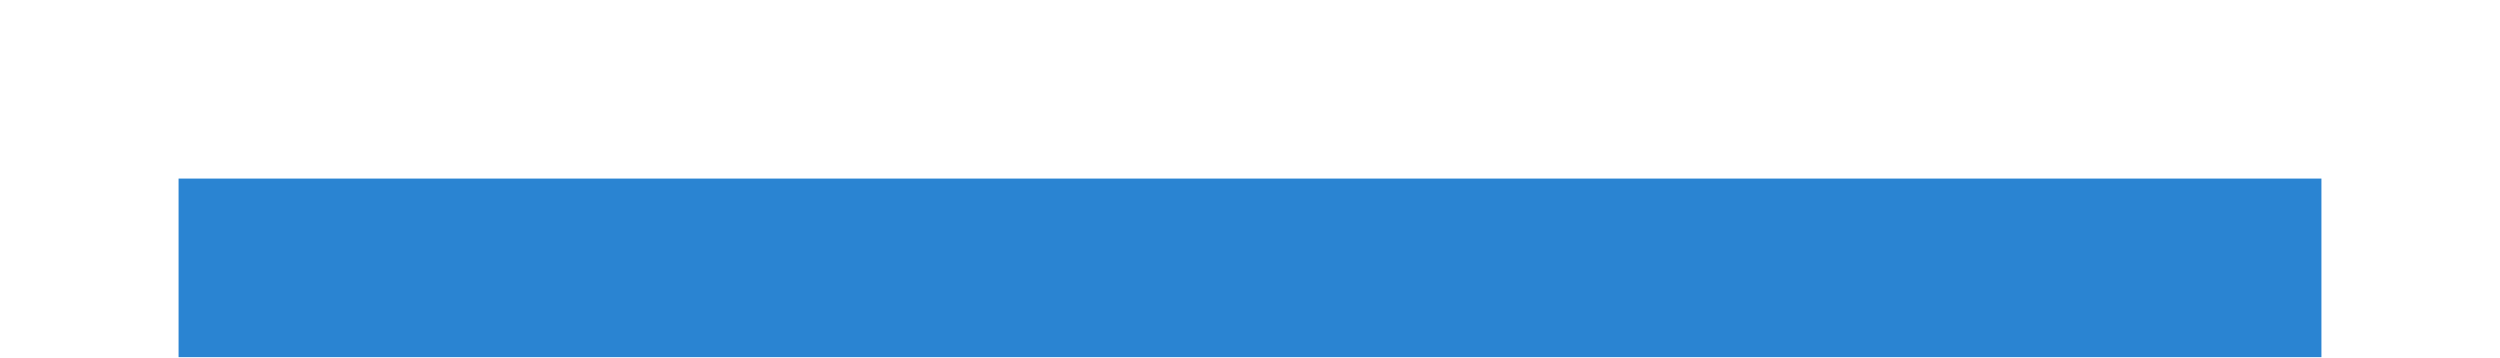
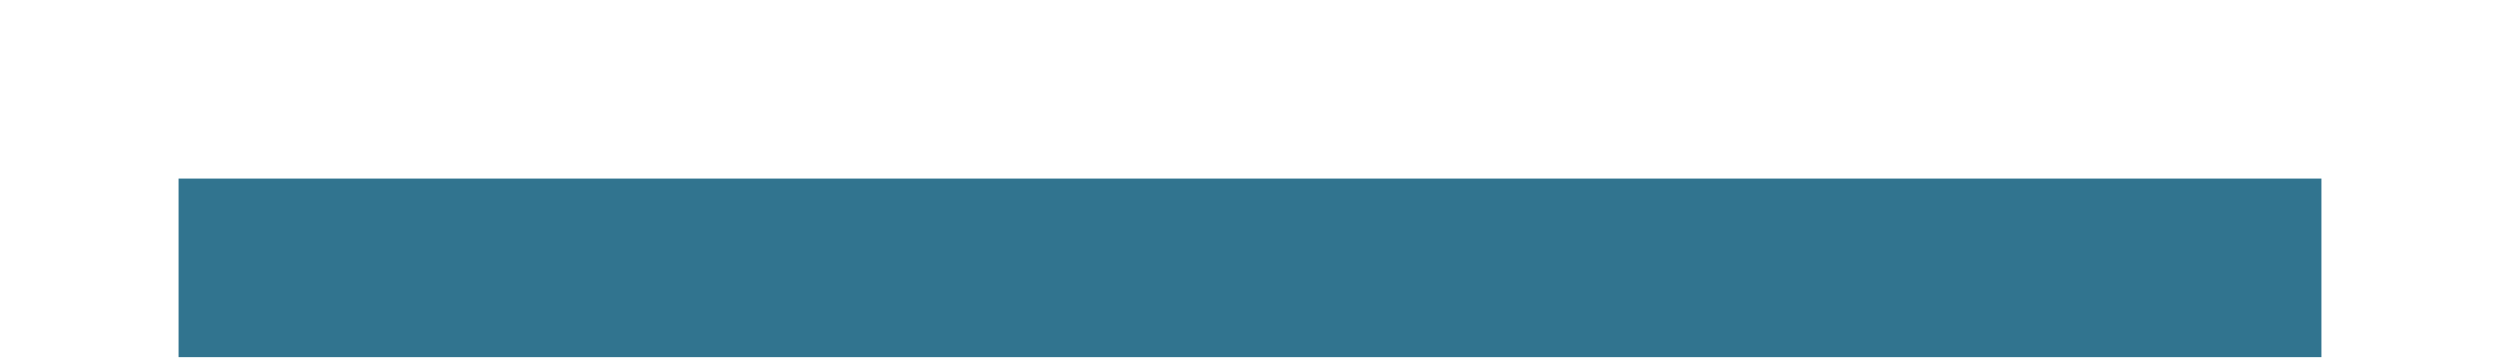
<svg xmlns="http://www.w3.org/2000/svg" width="28" height="4" id="svg11300" version="1.0" style="display:inline;enable-background:new">
  <defs id="defs3" />
  <g style="display:inline" id="layer1" transform="translate(0,-296)">
-     <rect style="opacity:1;fill:#2a84d2;fill-opacity:1;stroke:none" id="rect4270-9" width="24" height="2" x="2" y="298" />
+     <rect style="opacity:1;fill:#31748f;fill-opacity:1;stroke:none" id="rect4270-9" width="24" height="2" x="2" y="298" />
  </g>
</svg>
